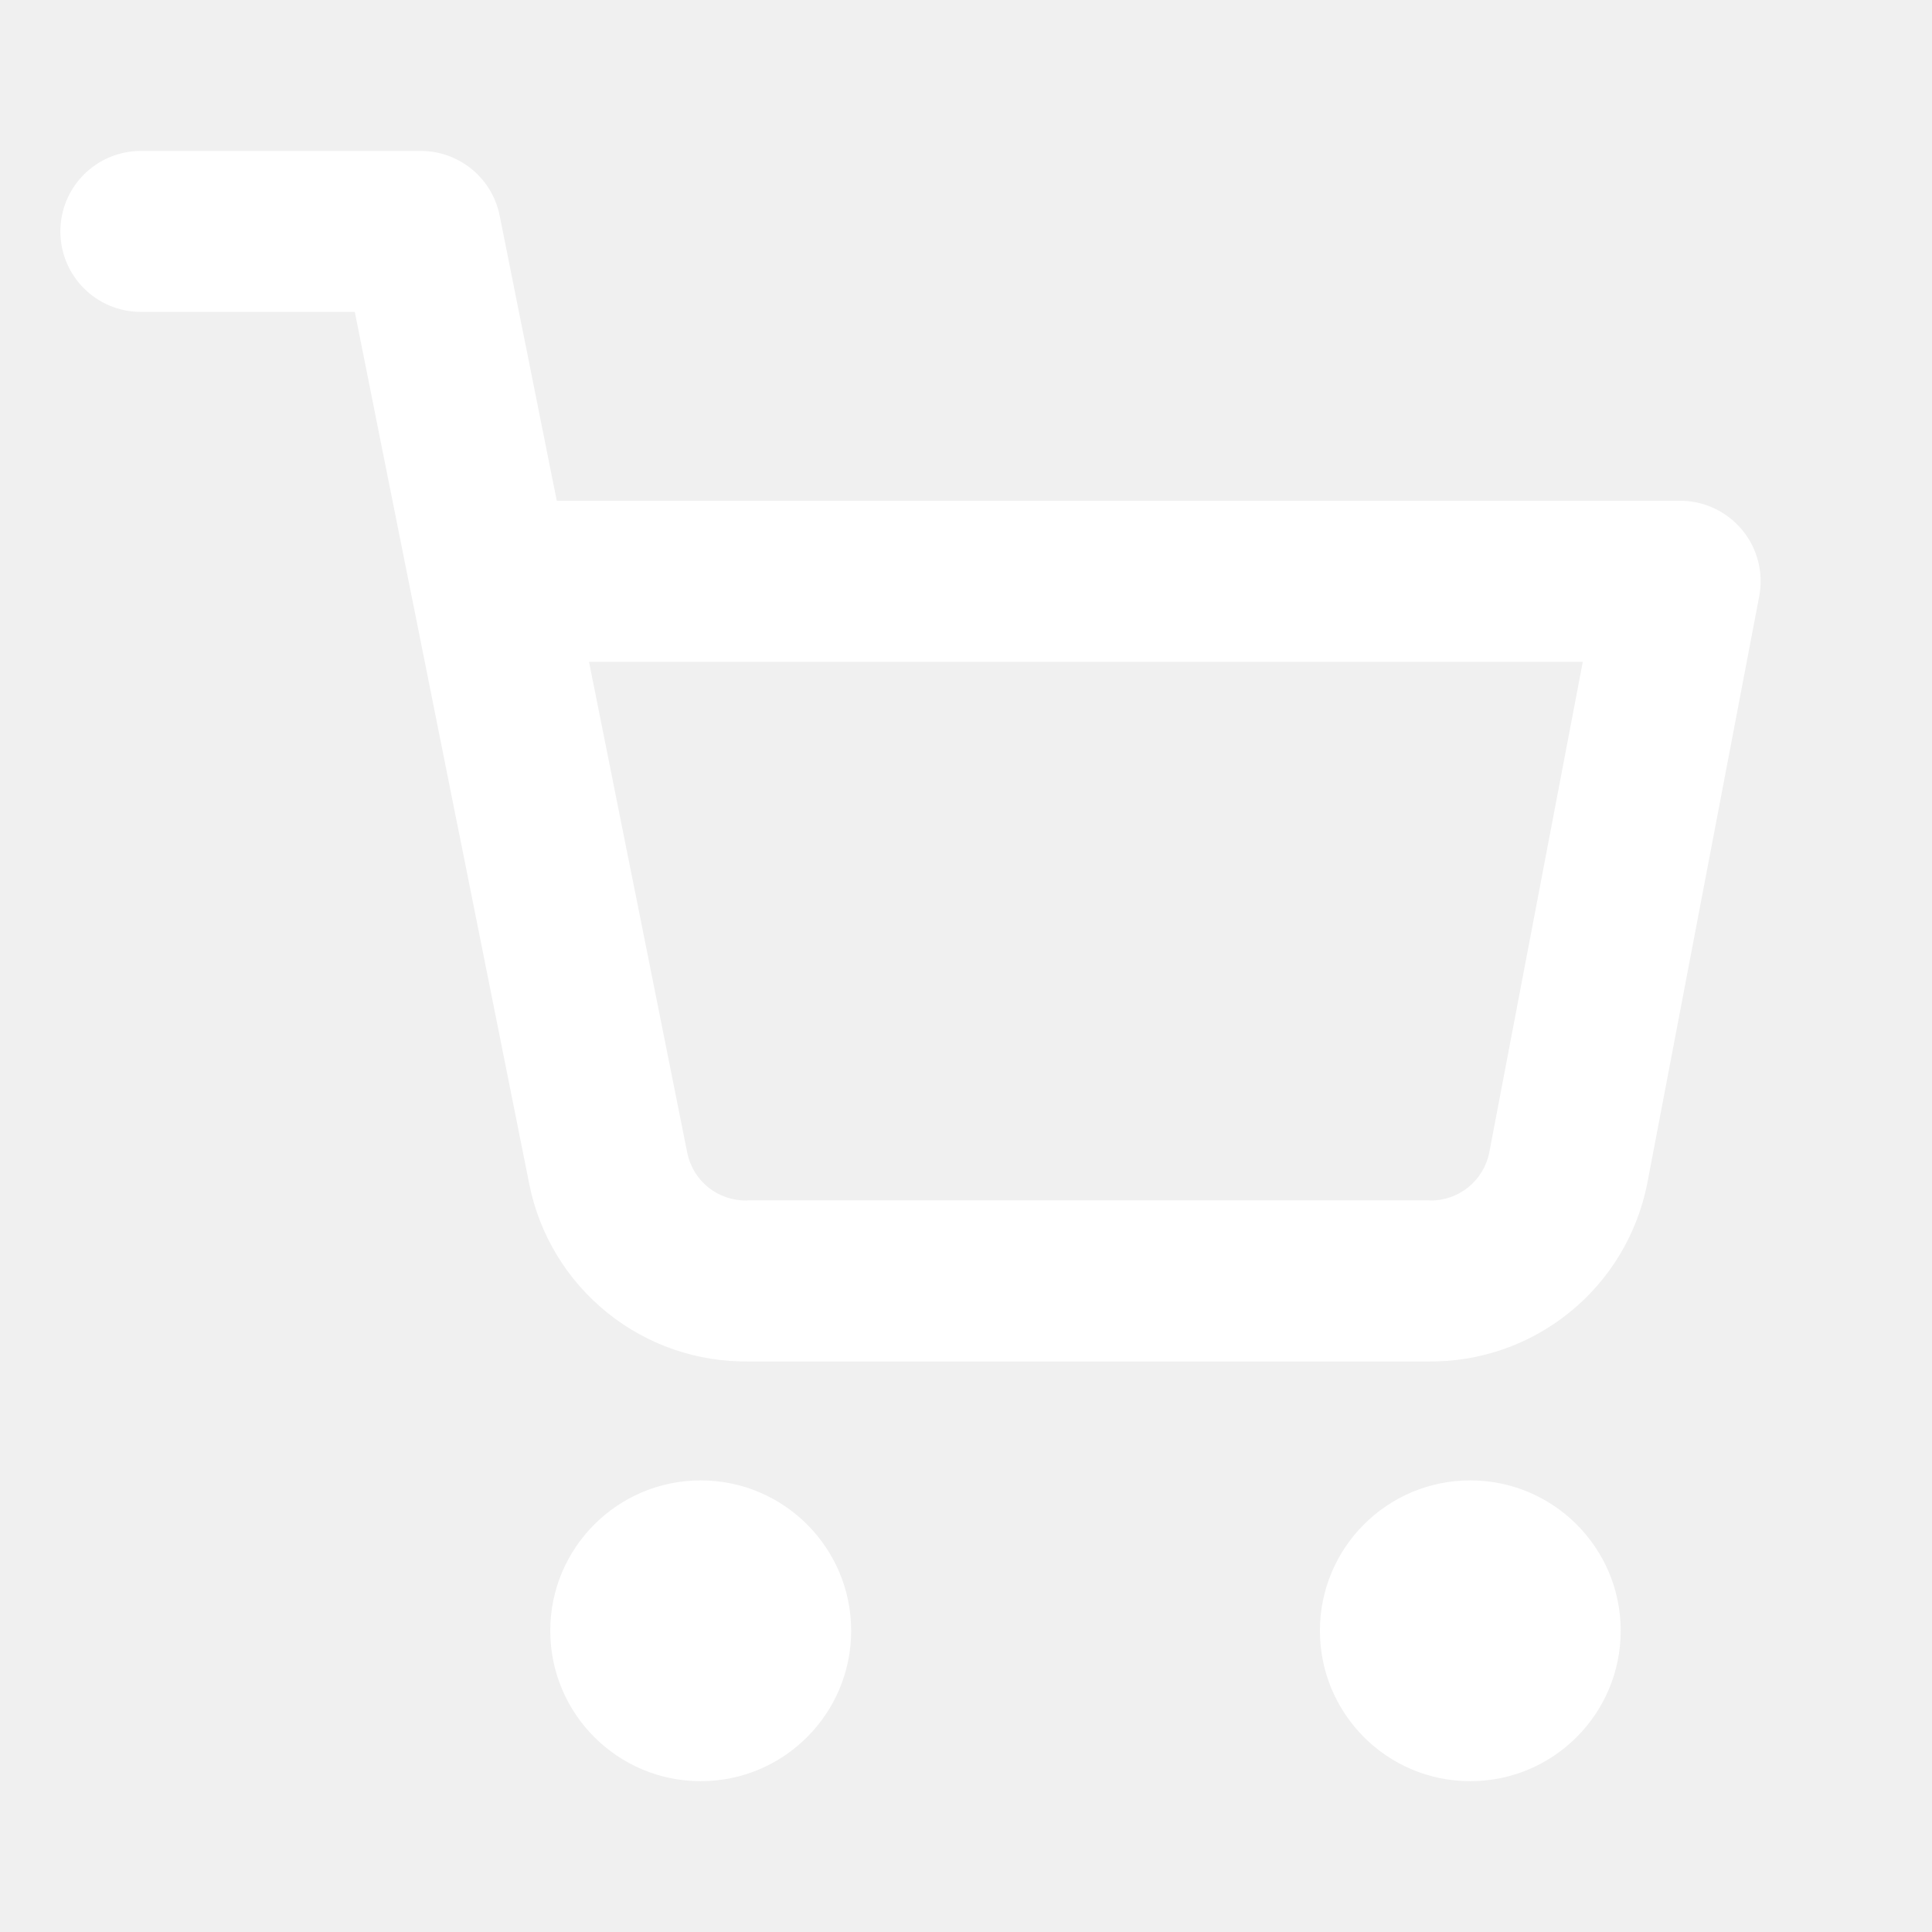
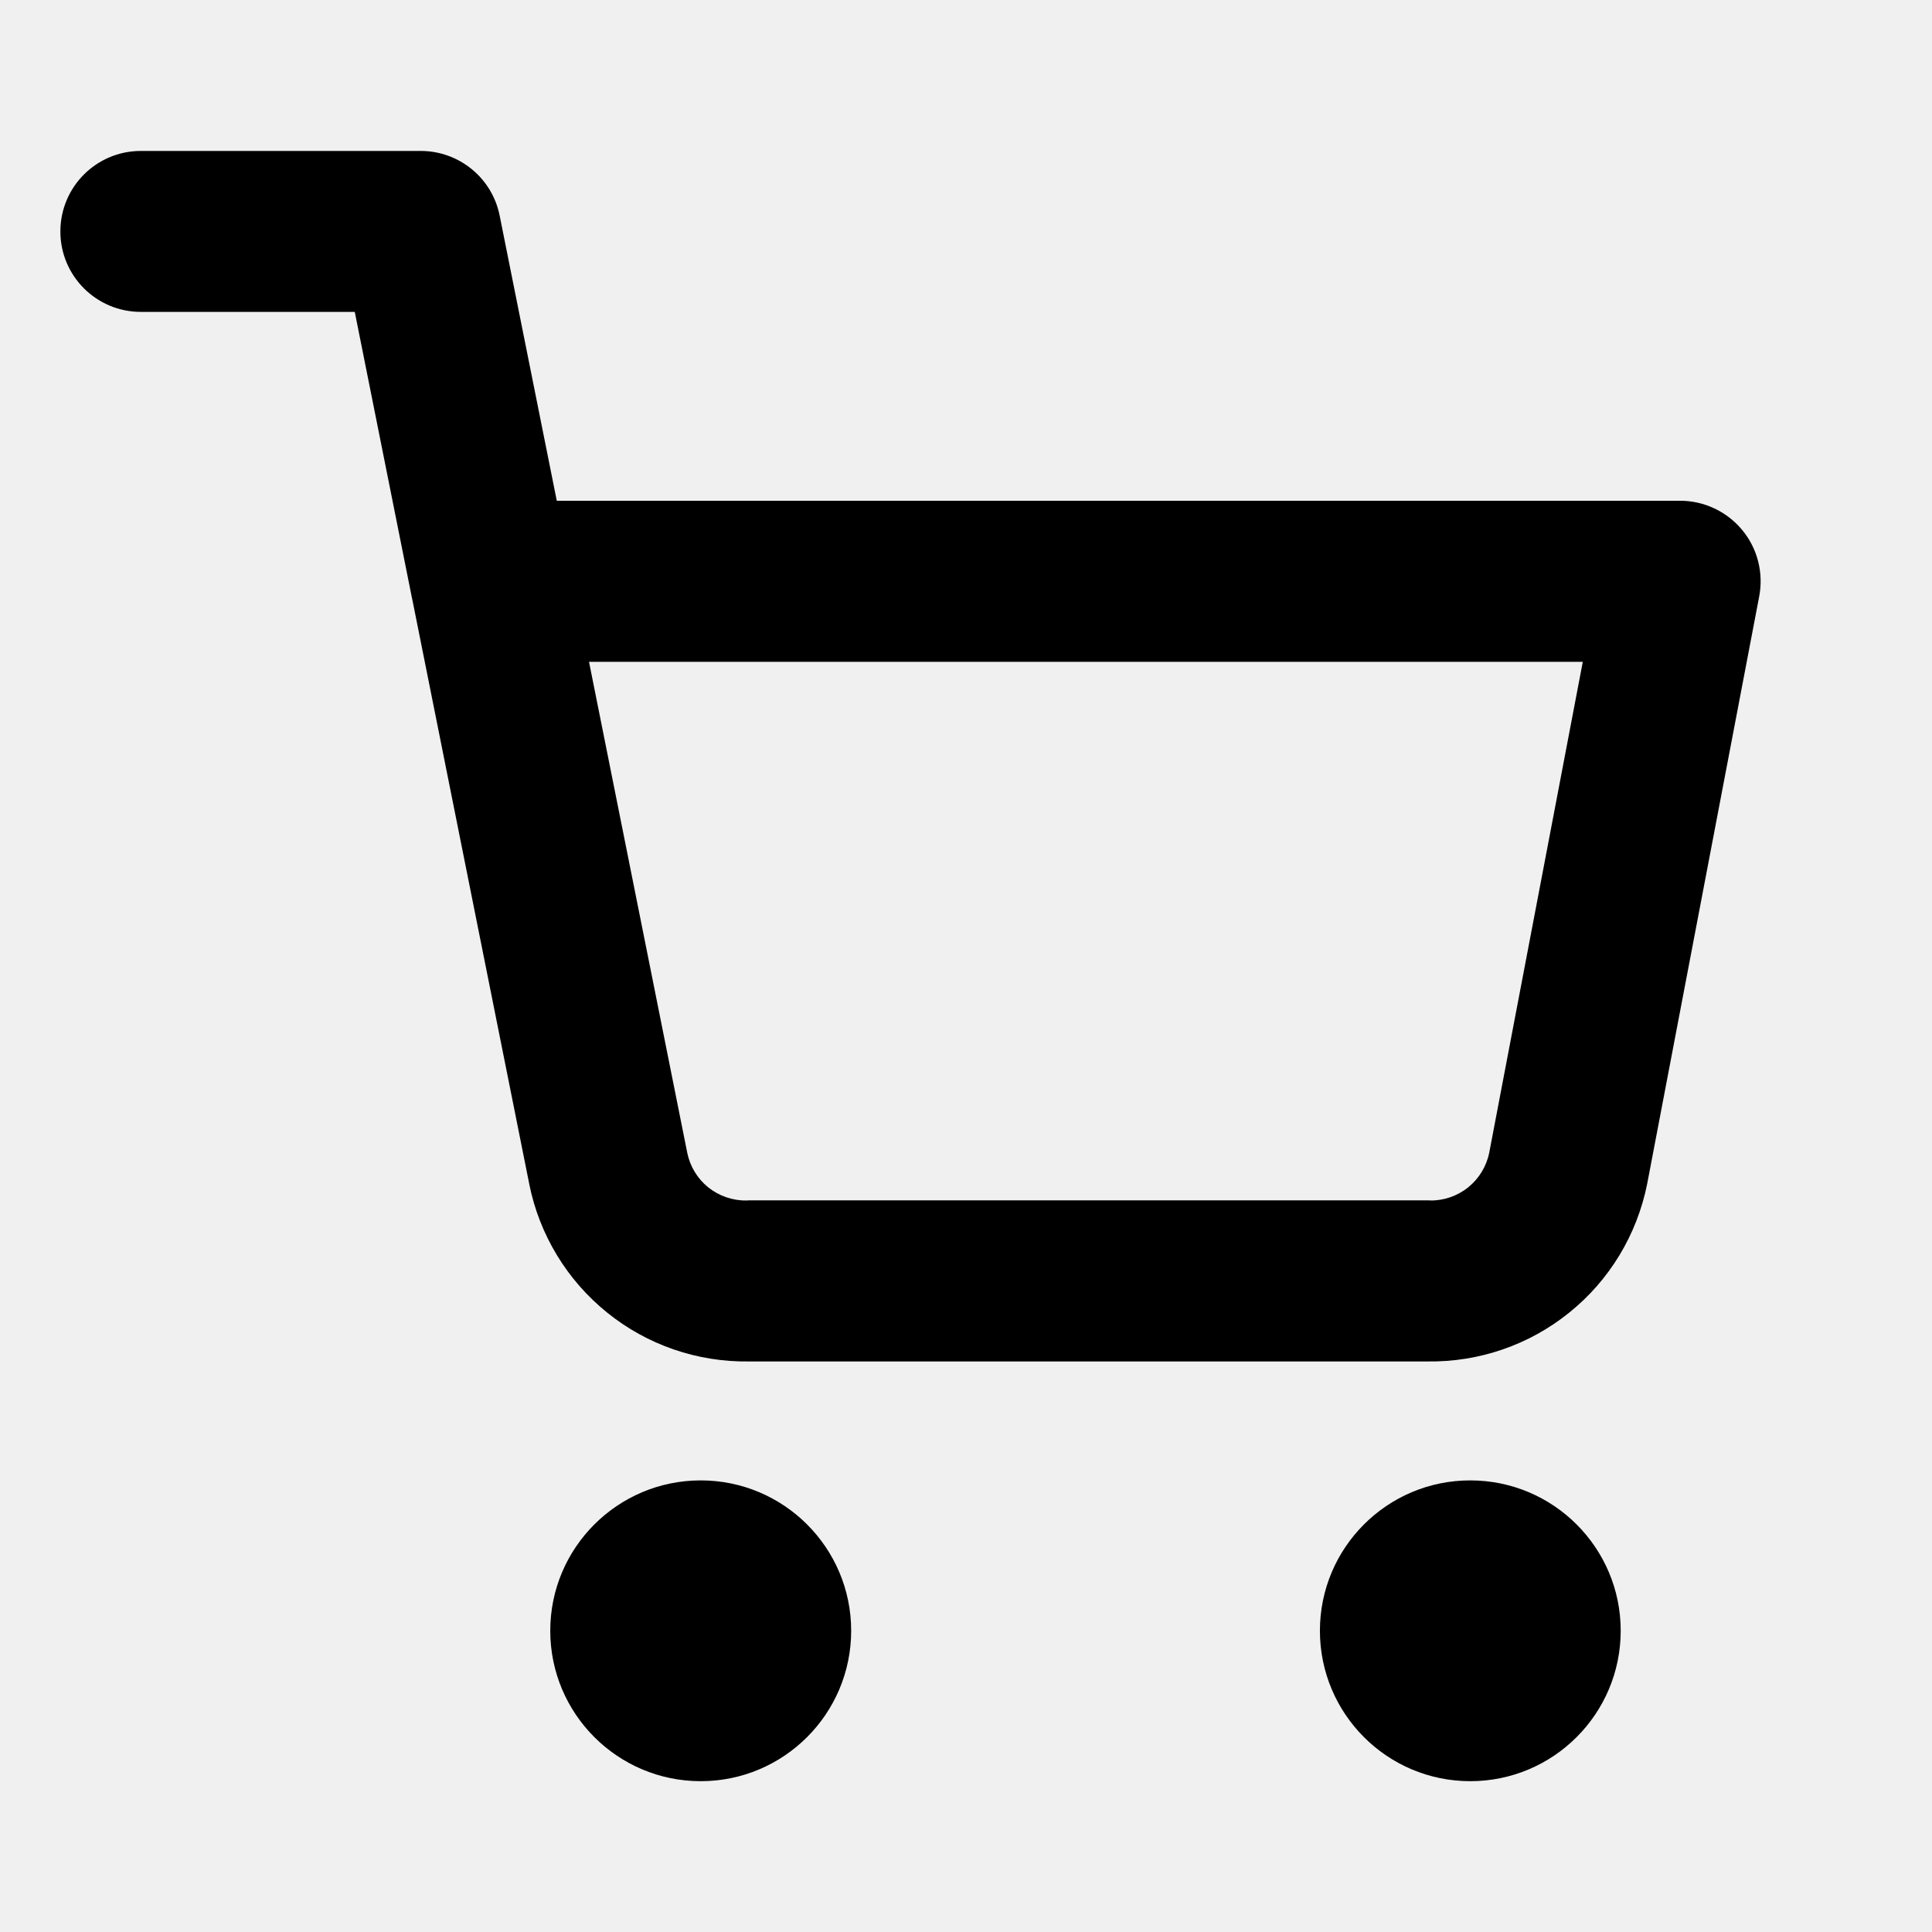
- <svg xmlns="http://www.w3.org/2000/svg" width="16" height="16" viewBox="0 0 16 16" role="img" aria-label="" fill="none">
-   <path fill-rule="evenodd" clip-rule="evenodd" d="M1.167 1.25C0.798 1.25 0.5 1.548 0.5 1.917C0.5 2.285 0.798 2.583 1.167 2.583H2.938L3.405 4.919C3.408 4.937 3.412 4.954 3.416 4.972L4.383 9.805L4.383 9.806C4.467 10.226 4.696 10.603 5.029 10.871C5.361 11.139 5.776 11.281 6.202 11.275H11.822C12.248 11.281 12.663 11.139 12.995 10.871C13.329 10.603 13.557 10.225 13.641 9.805L13.641 9.805L13.642 9.8L14.569 4.939C14.606 4.744 14.555 4.542 14.428 4.389C14.301 4.236 14.113 4.147 13.914 4.147H4.611L4.138 1.786C4.076 1.474 3.802 1.25 3.484 1.25H1.167ZM5.691 9.544L4.878 5.481H13.108L12.333 9.547C12.31 9.66 12.248 9.761 12.159 9.833C12.069 9.905 11.957 9.944 11.841 9.942L11.841 9.941H11.828H6.196V9.941L6.183 9.942C6.068 9.944 5.955 9.905 5.865 9.833C5.775 9.76 5.714 9.659 5.691 9.545L5.691 9.544ZM4.557 13.505C4.557 12.818 5.115 12.26 5.803 12.26C6.491 12.26 7.049 12.818 7.049 13.505C7.049 14.193 6.491 14.751 5.803 14.751C5.115 14.751 4.557 14.193 4.557 13.505ZM10.931 13.505C10.931 12.818 11.488 12.26 12.176 12.26C12.864 12.26 13.422 12.818 13.422 13.505C13.422 14.193 12.864 14.751 12.176 14.751C11.488 14.751 10.931 14.193 10.931 13.505Z" fill="#ffffff" />
+ <svg xmlns="http://www.w3.org/2000/svg" width="16" height="16" viewBox="0 0 16 16" role="img" aria-label="" fill="curentColor">
+   <path fill-rule="evenodd" clip-rule="evenodd" d="M1.167 1.25C0.798 1.25 0.5 1.548 0.5 1.917C0.5 2.285 0.798 2.583 1.167 2.583H2.938L3.405 4.919C3.408 4.937 3.412 4.954 3.416 4.972L4.383 9.805L4.383 9.806C4.467 10.226 4.696 10.603 5.029 10.871C5.361 11.139 5.776 11.281 6.202 11.275H11.822C12.248 11.281 12.663 11.139 12.995 10.871C13.329 10.603 13.557 10.225 13.641 9.805L13.641 9.805L13.642 9.8L14.569 4.939C14.606 4.744 14.555 4.542 14.428 4.389C14.301 4.236 14.113 4.147 13.914 4.147H4.611L4.138 1.786C4.076 1.474 3.802 1.25 3.484 1.25H1.167ZM5.691 9.544L4.878 5.481H13.108L12.333 9.547C12.31 9.66 12.248 9.761 12.159 9.833C12.069 9.905 11.957 9.944 11.841 9.942L11.841 9.941H11.828H6.196V9.941L6.183 9.942C6.068 9.944 5.955 9.905 5.865 9.833C5.775 9.76 5.714 9.659 5.691 9.545L5.691 9.544ZM4.557 13.505C4.557 12.818 5.115 12.26 5.803 12.26C6.491 12.26 7.049 12.818 7.049 13.505C7.049 14.193 6.491 14.751 5.803 14.751C5.115 14.751 4.557 14.193 4.557 13.505ZM10.931 13.505C10.931 12.818 11.488 12.26 12.176 12.26C12.864 12.26 13.422 12.818 13.422 13.505C13.422 14.193 12.864 14.751 12.176 14.751C11.488 14.751 10.931 14.193 10.931 13.505Z" />
</svg>
